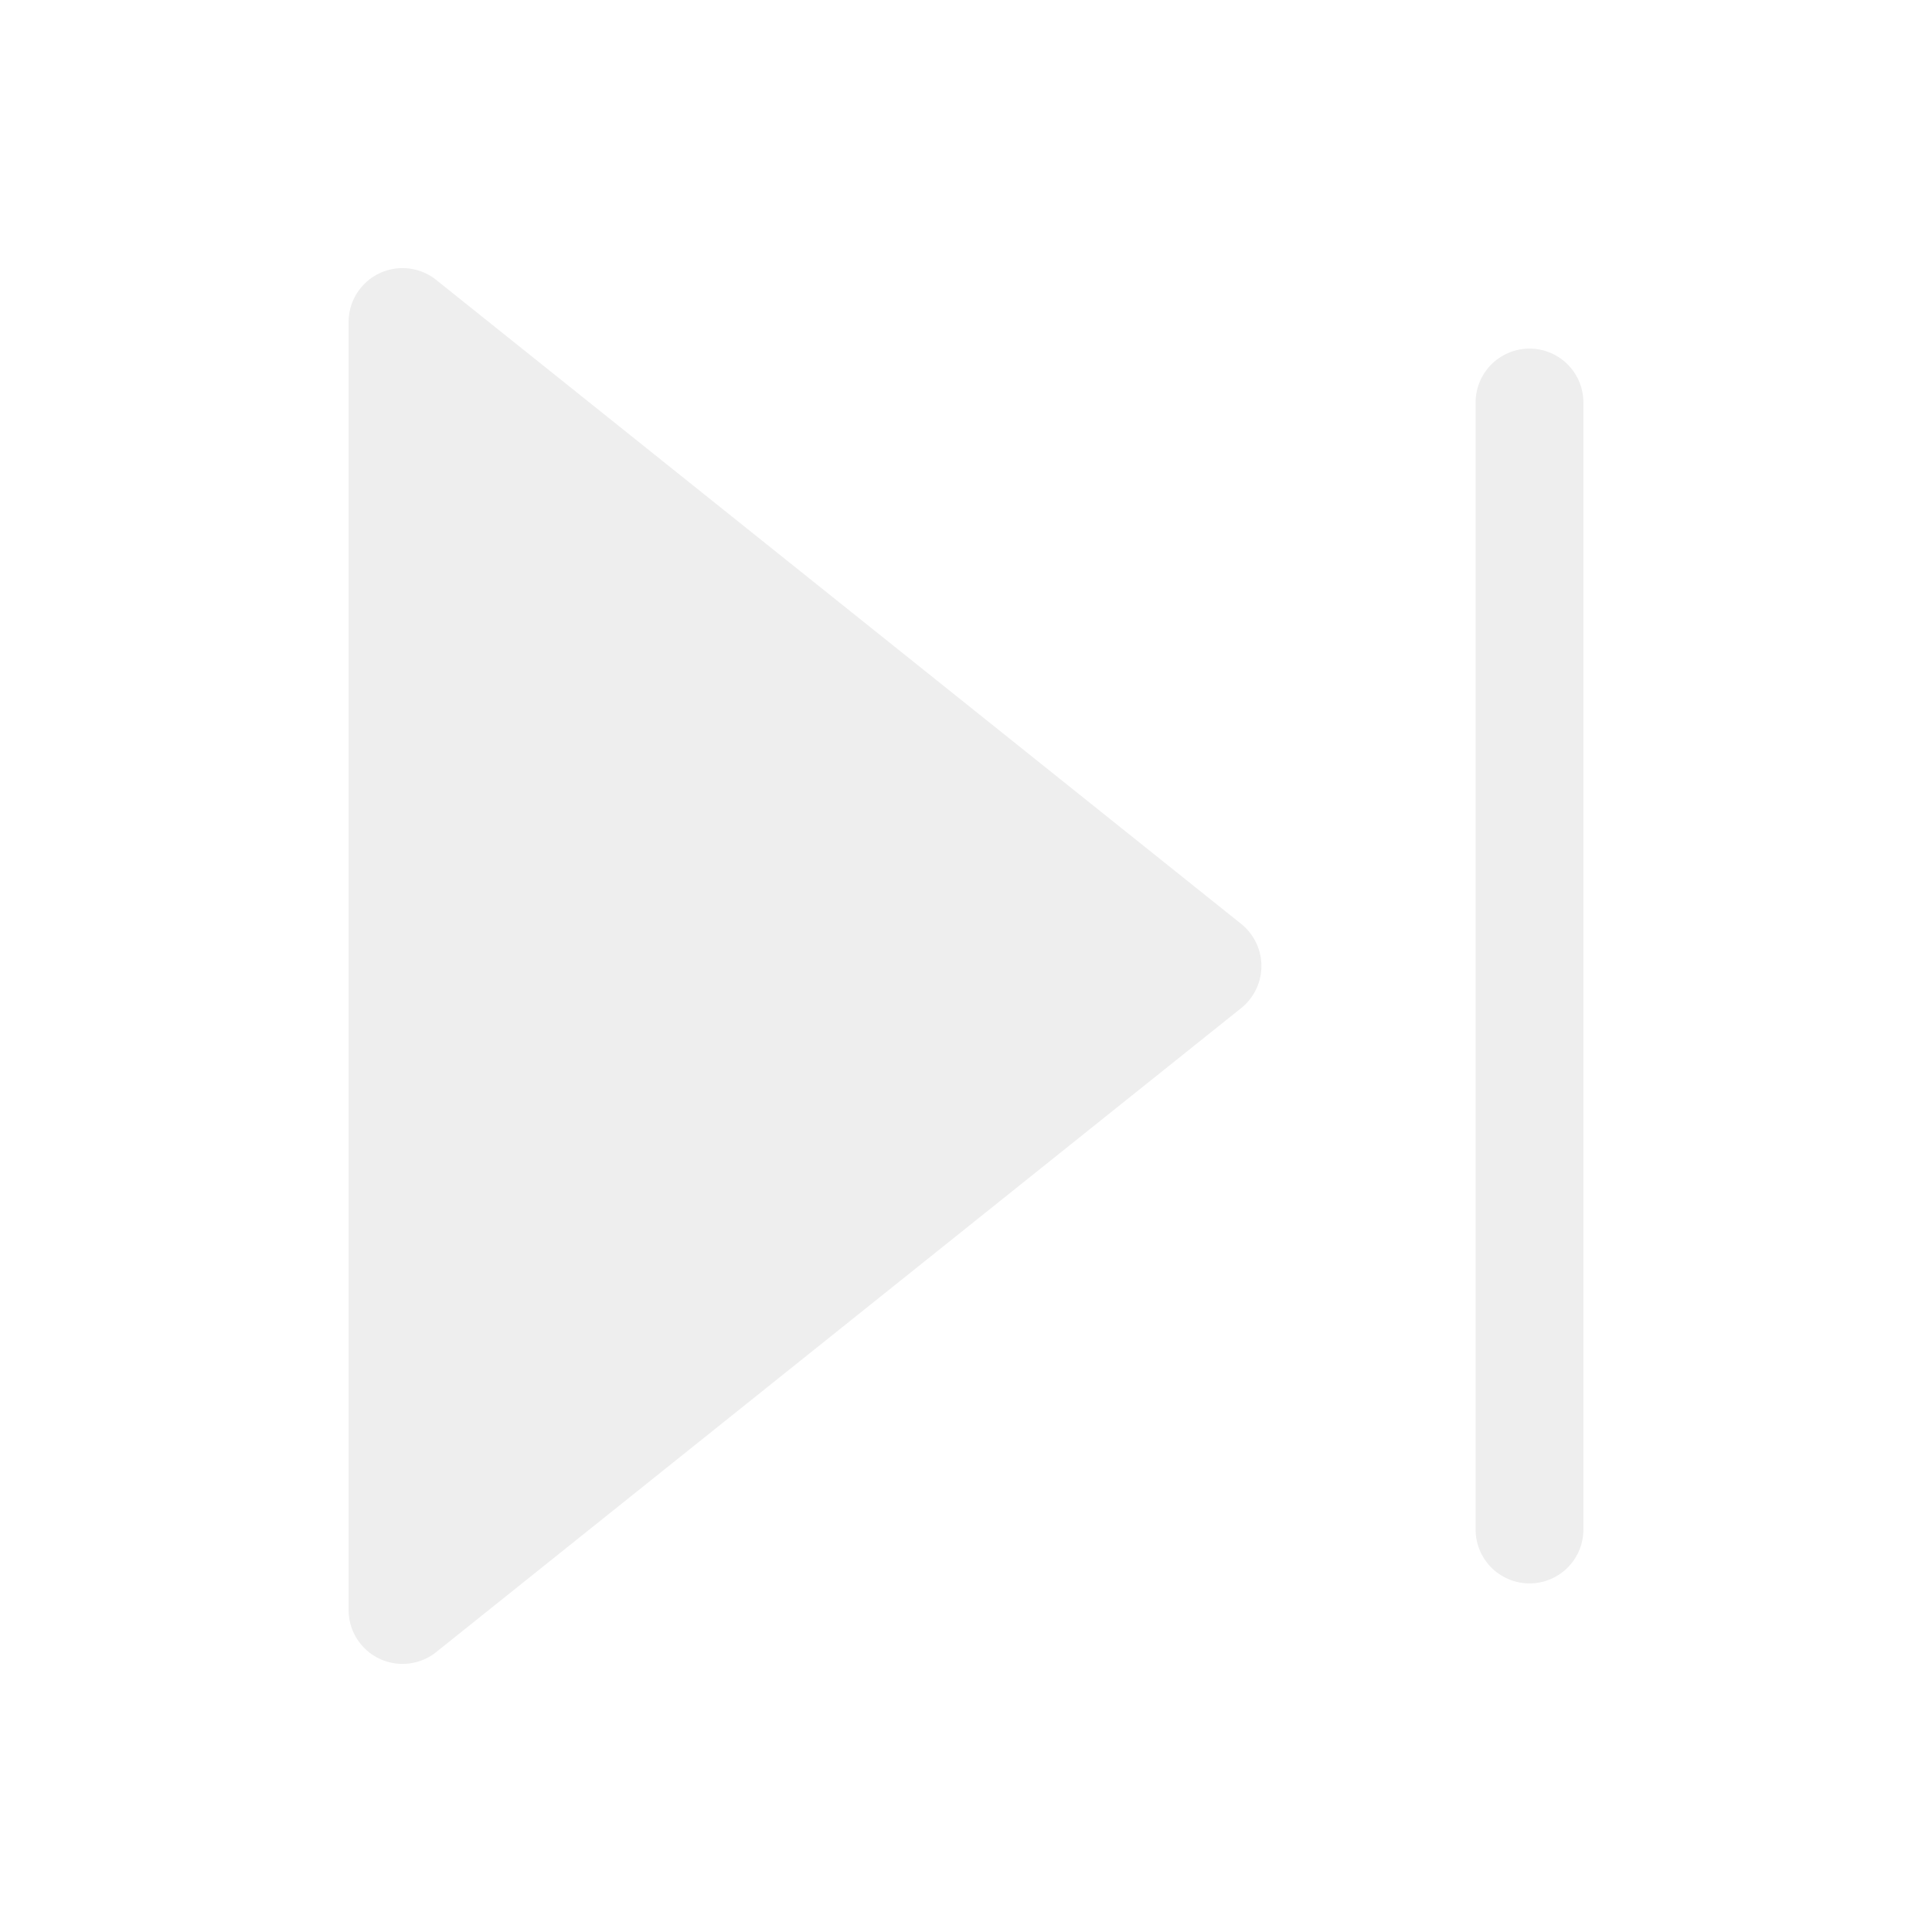
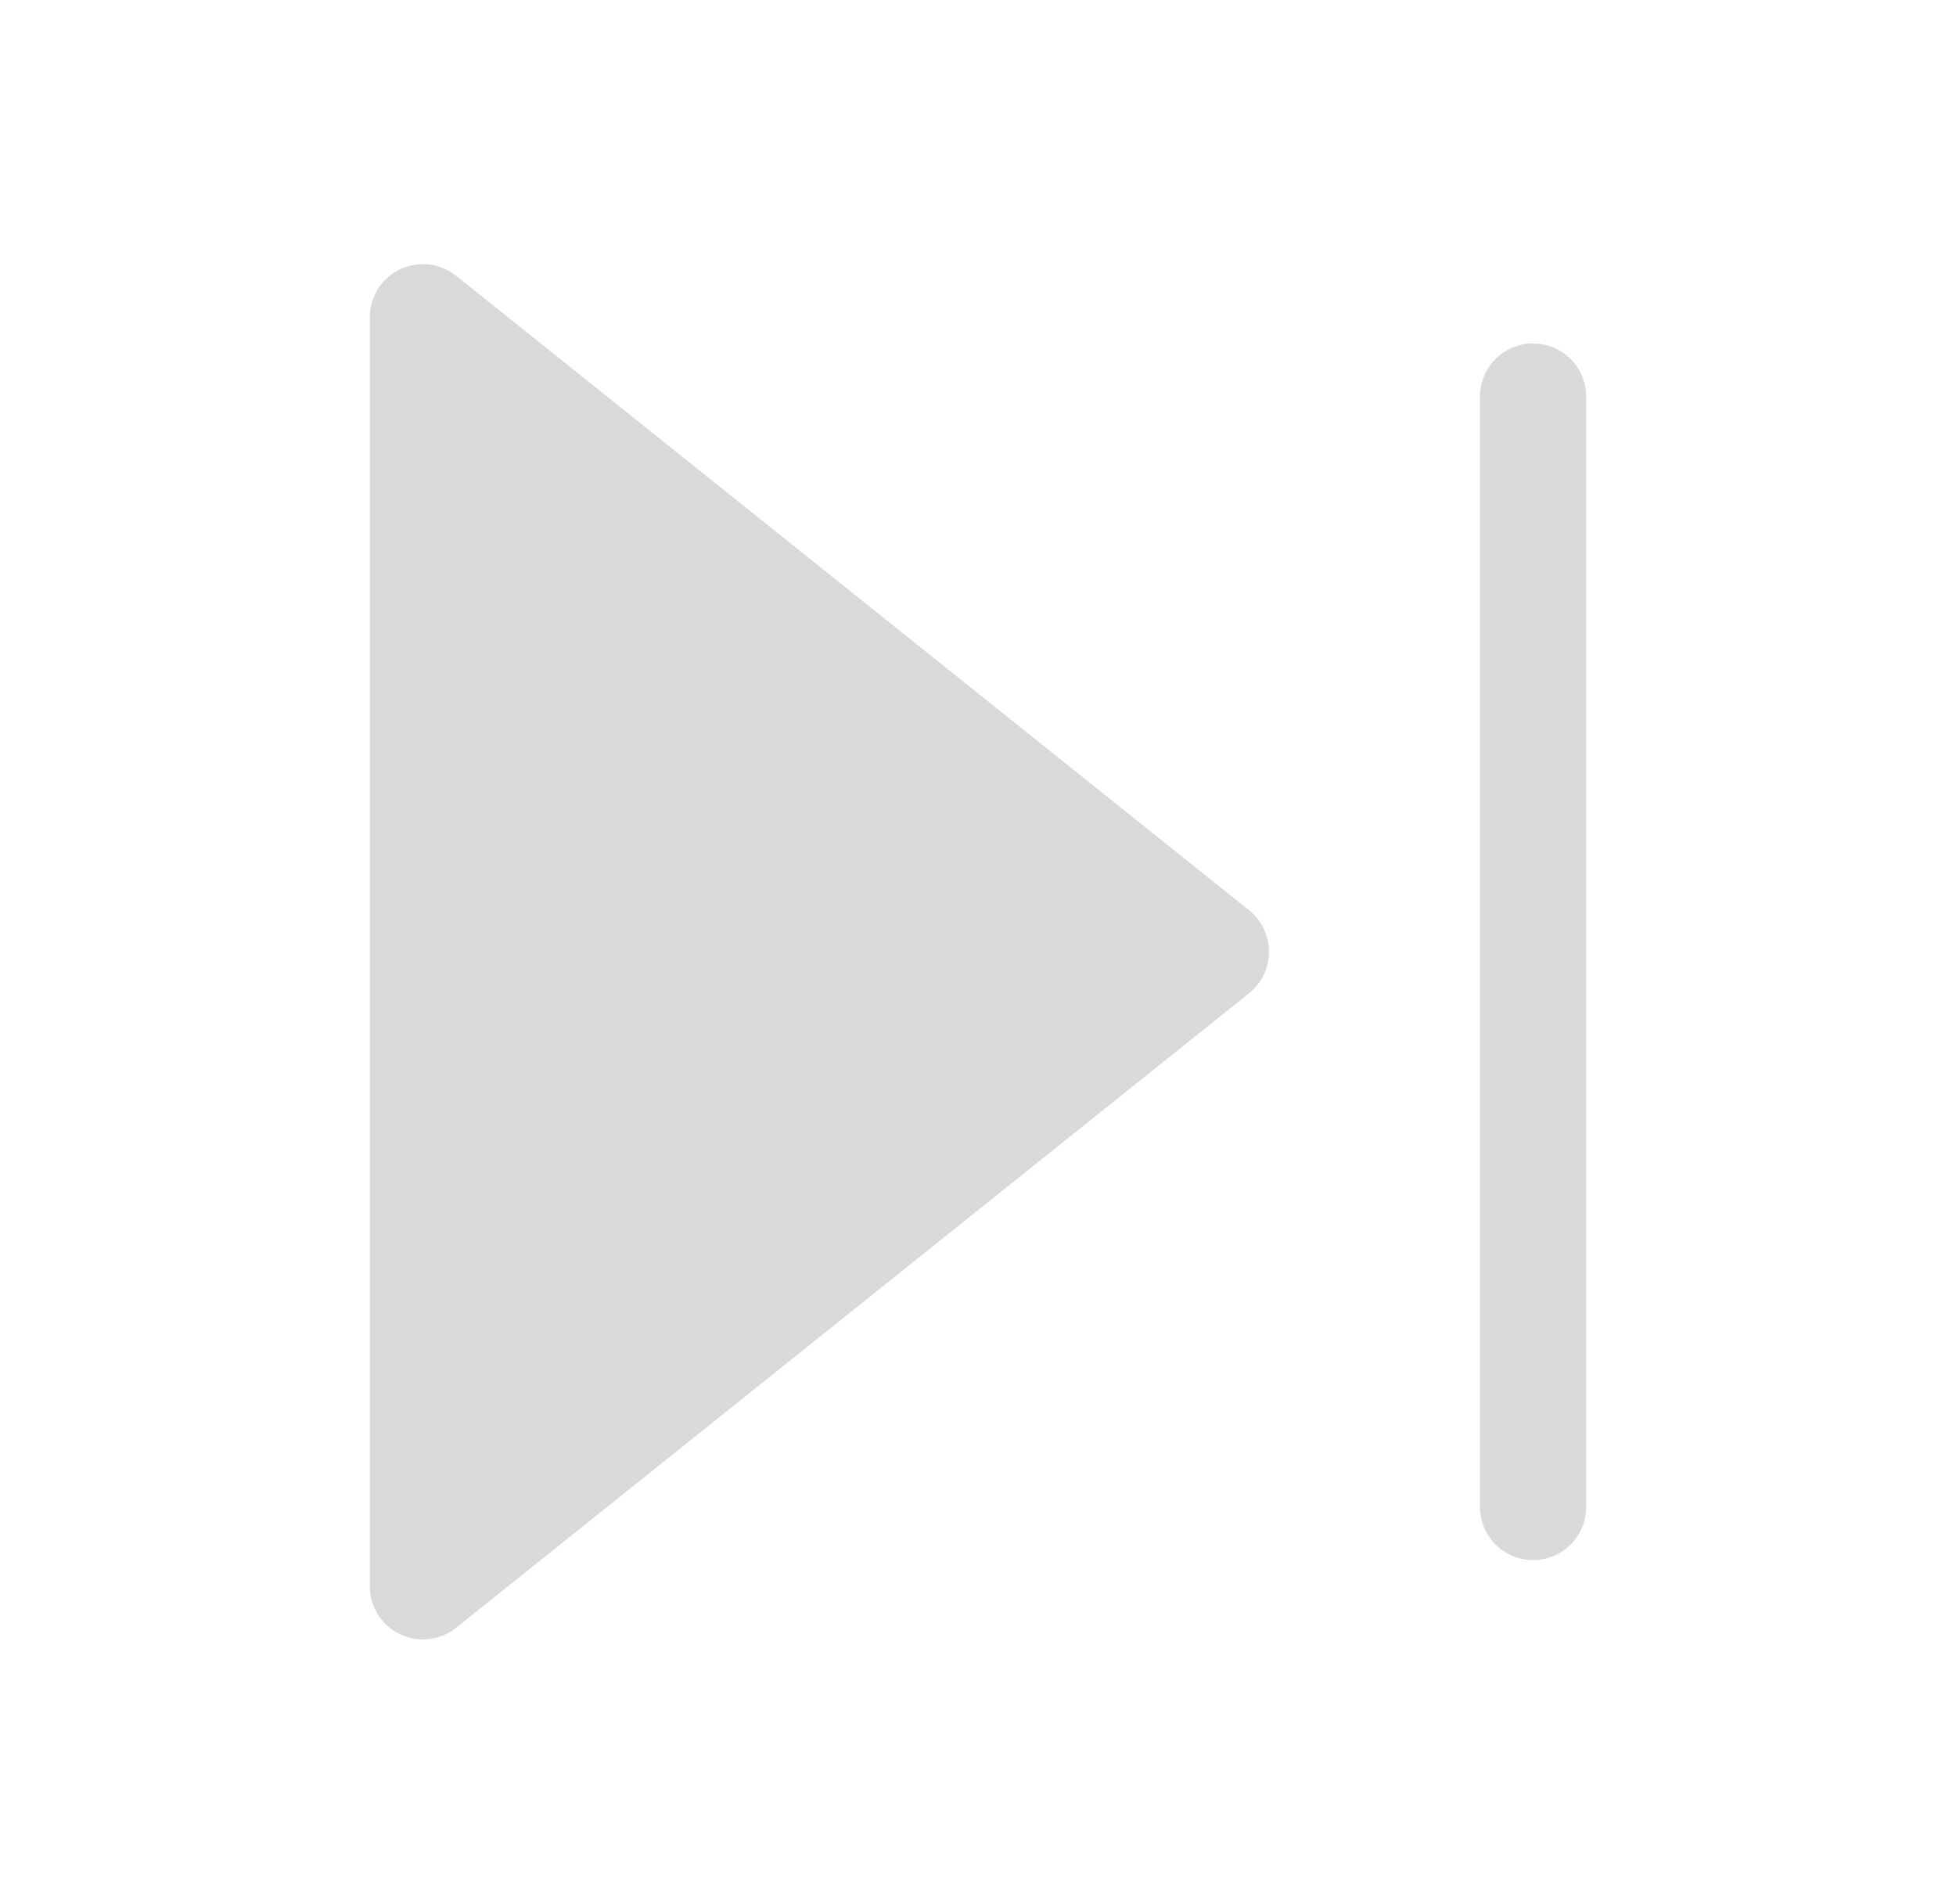
- <svg xmlns="http://www.w3.org/2000/svg" width="36" height="36" viewBox="0 0 36 36" fill="none">
-   <path d="M7.5 6L22.5 18L7.5 30V6Z" fill="#EEEEEE" stroke="#EEEEEE" stroke-width="2.009" stroke-linecap="round" stroke-linejoin="round" />
-   <path d="M28.5 7.5V28.5" stroke="#EEEEEE" stroke-width="2.009" stroke-linecap="round" stroke-linejoin="round" />
+ <svg xmlns="http://www.w3.org/2000/svg" width="37" height="36" viewBox="0 0 37 36" fill="none">
+   <path d="M8 6L23 18L8 30V6Z" fill="#D9D9D9" stroke="#D9D9D9" stroke-width="2.009" stroke-linecap="round" stroke-linejoin="round" />
+   <path d="M29 7.5V28.5" stroke="#D9D9D9" stroke-width="2.009" stroke-linecap="round" stroke-linejoin="round" />
</svg>
